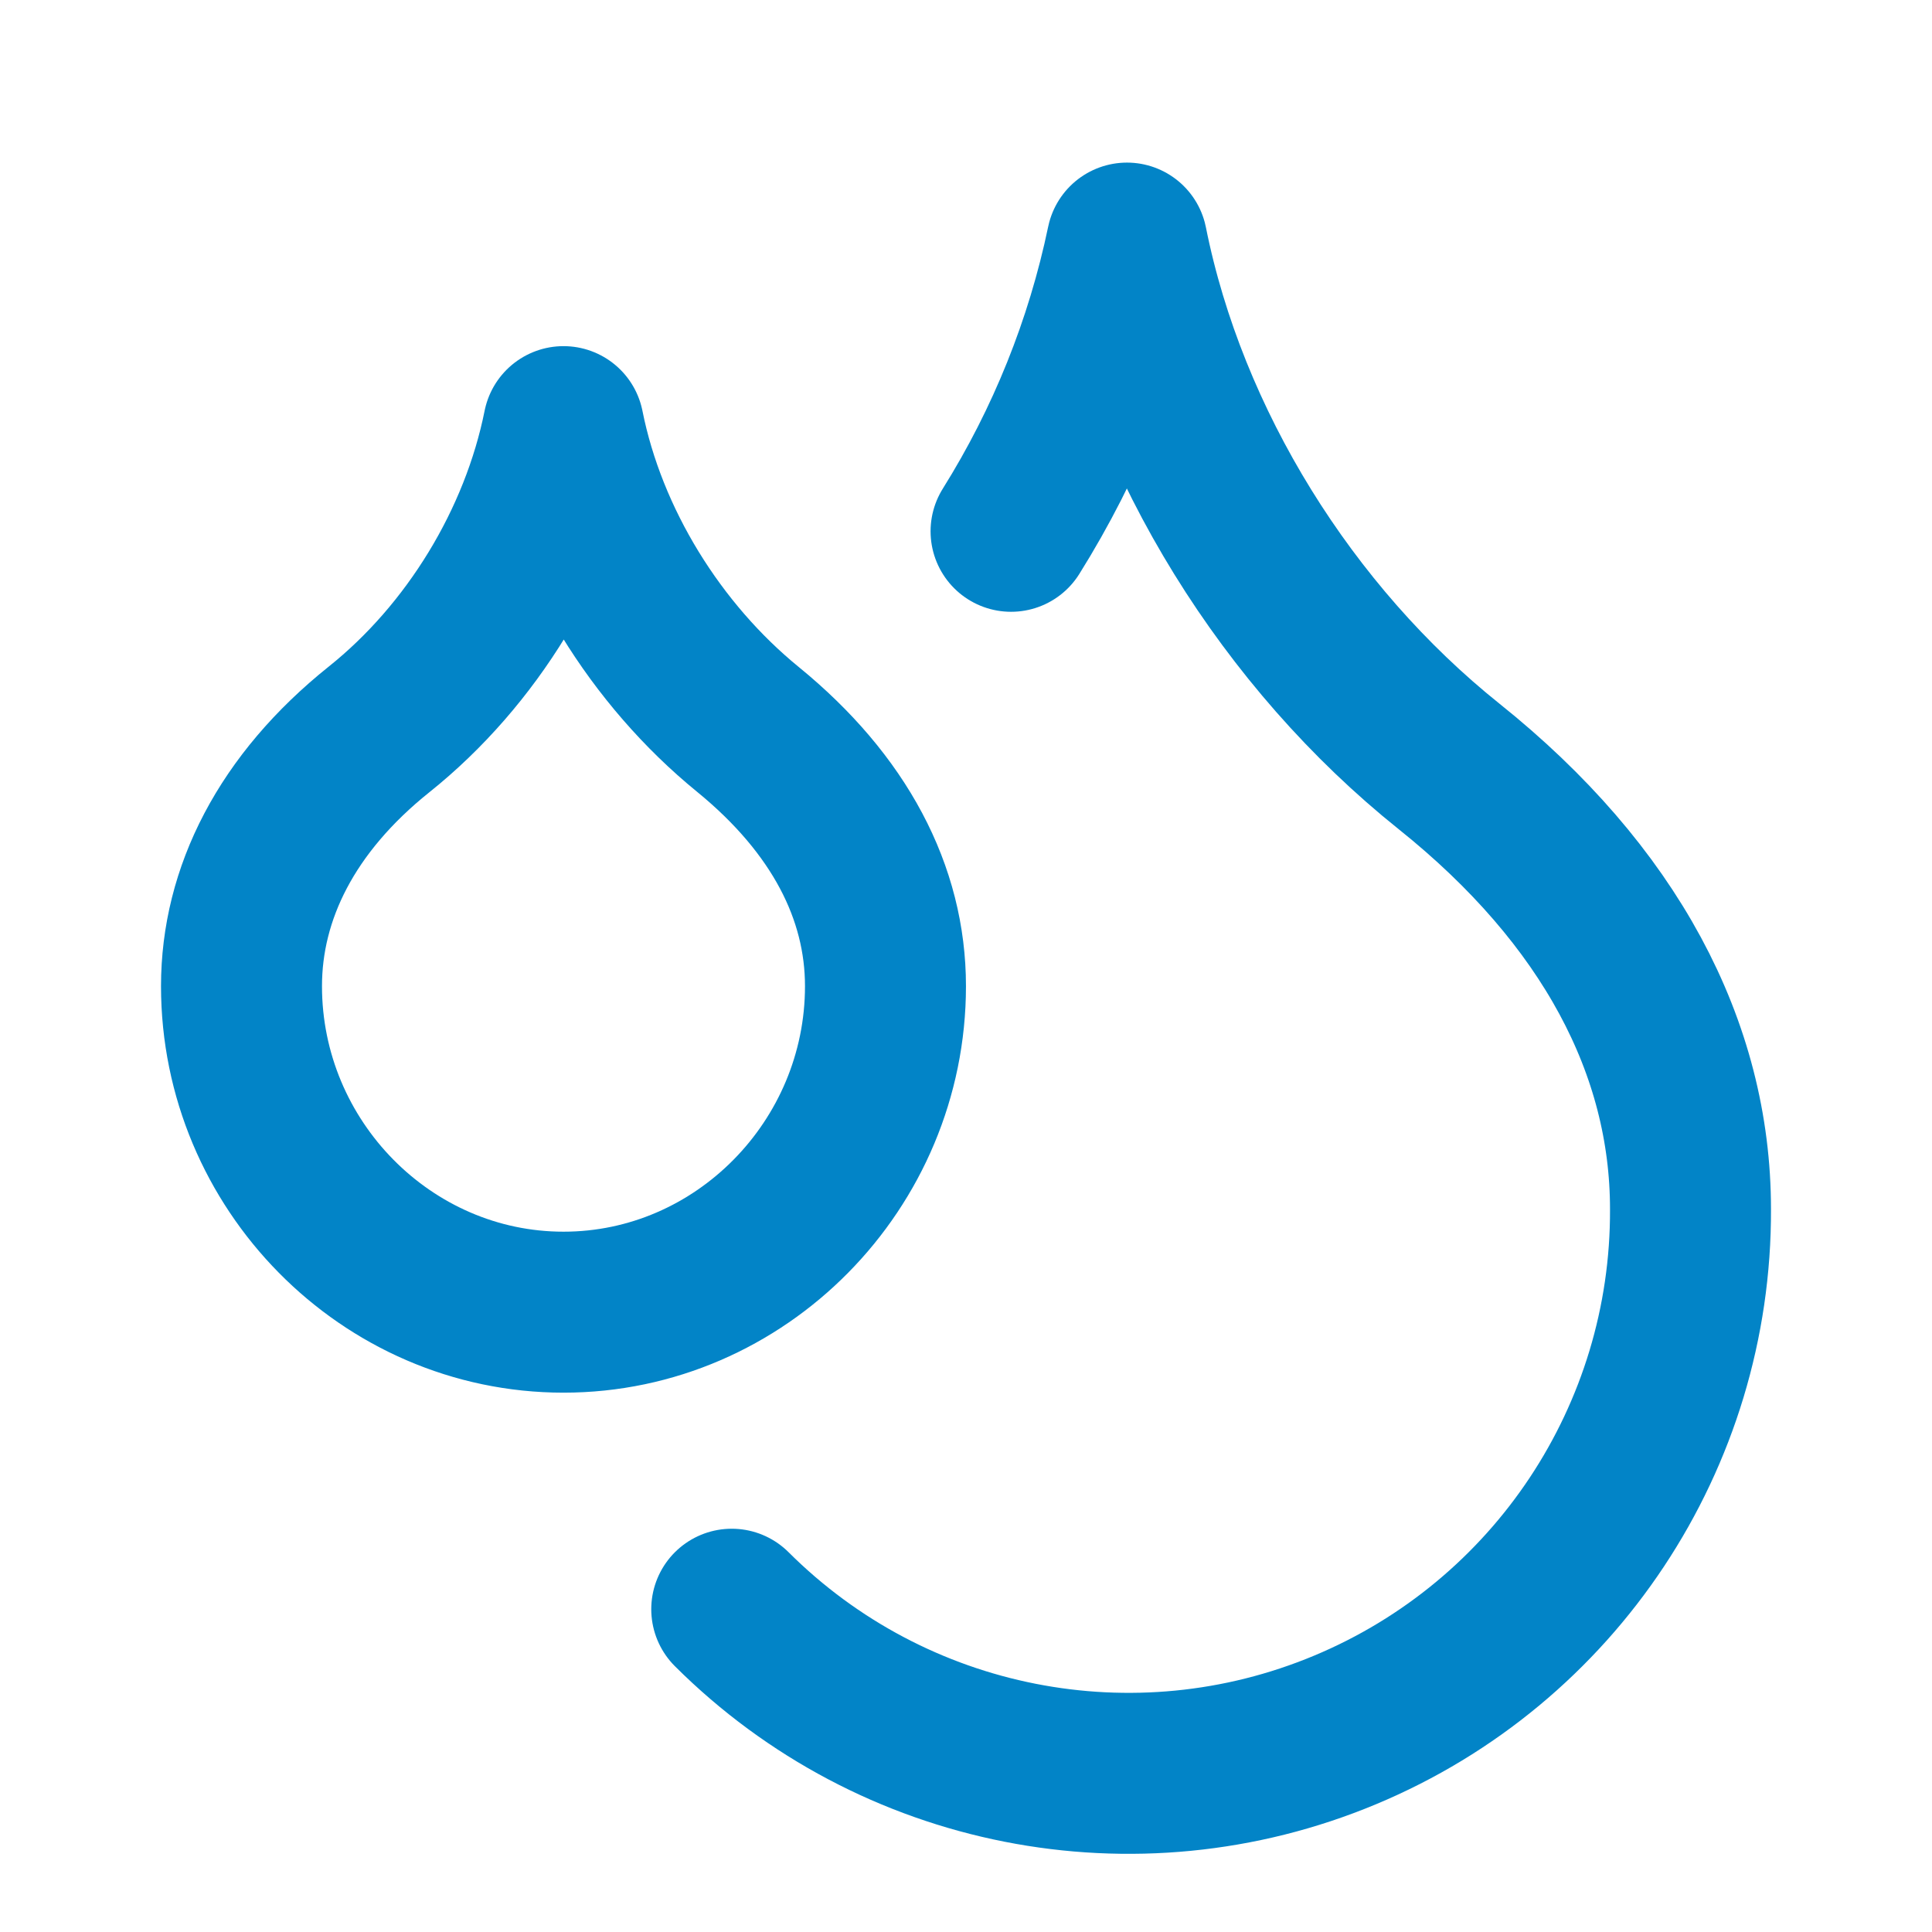
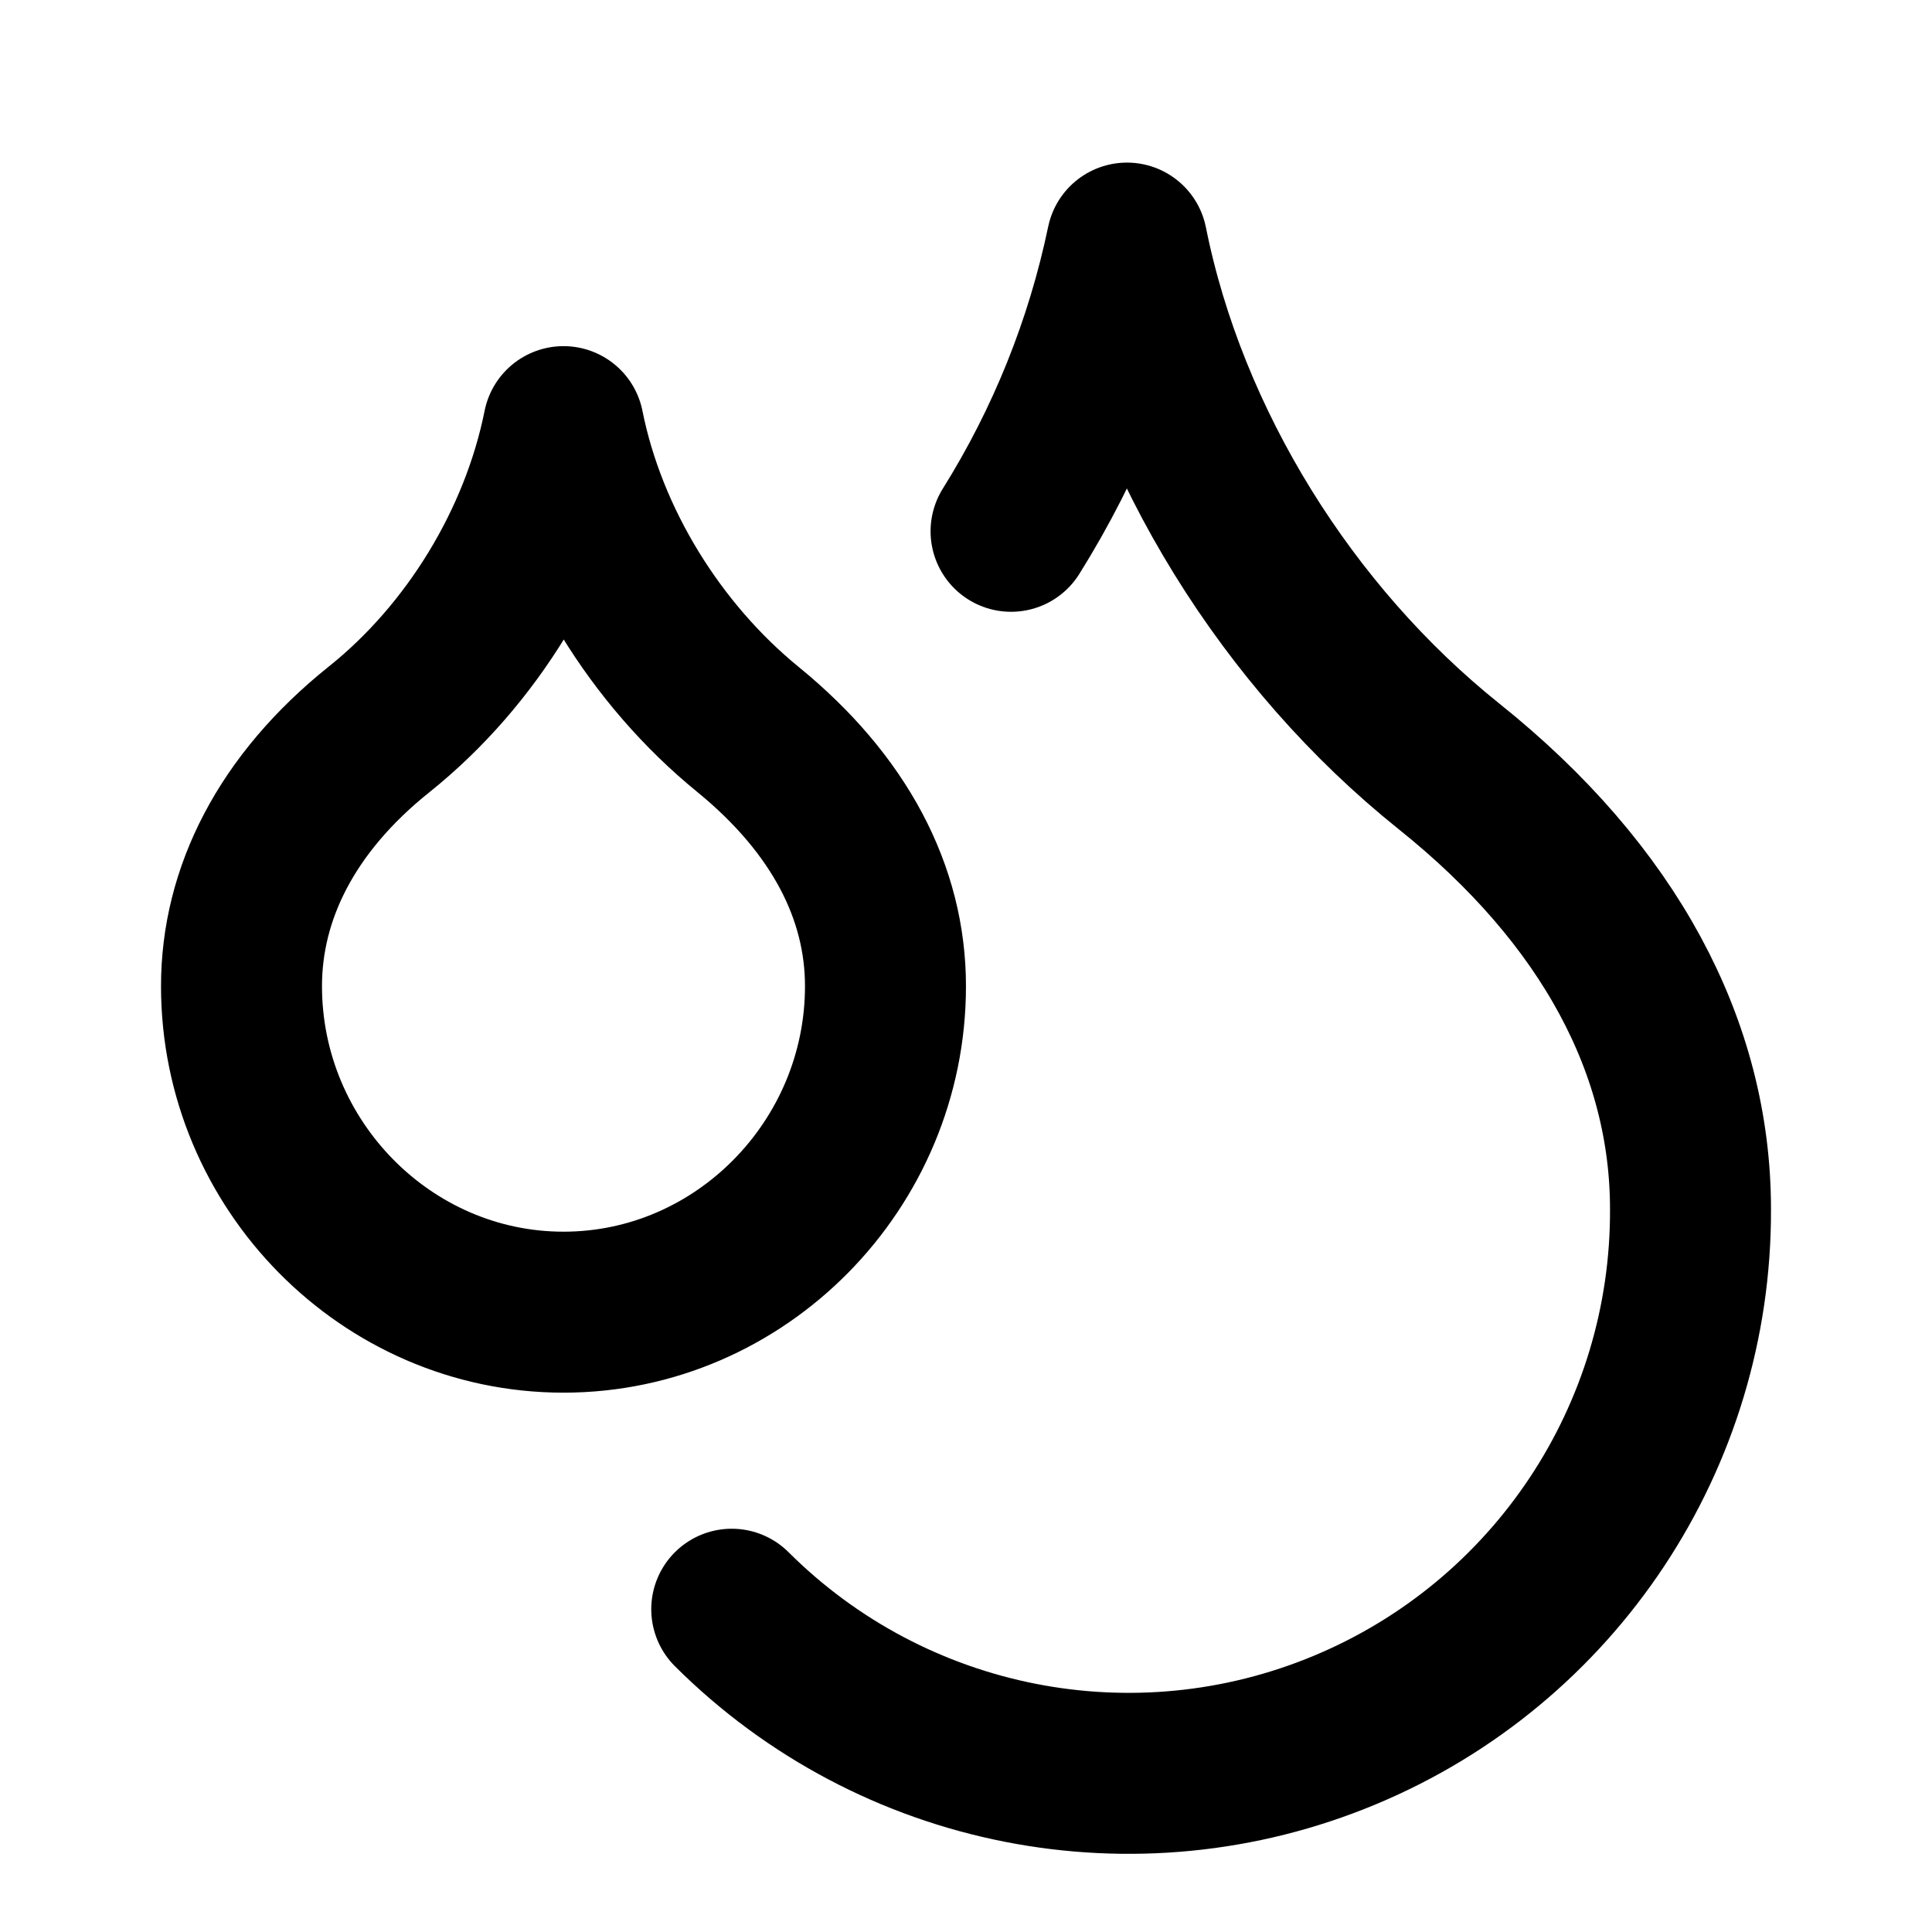
<svg xmlns="http://www.w3.org/2000/svg" width="28" height="28" viewBox="0 0 28 28" fill="none">
-   <path d="M8.167 19.017C10.733 19.017 12.833 16.882 12.833 14.292C12.833 12.938 12.168 11.655 10.838 10.57C9.508 9.485 8.505 7.875 8.167 6.183C7.828 7.875 6.837 9.497 5.495 10.57C4.153 11.643 3.5 12.95 3.5 14.292C3.5 16.882 5.6 19.017 8.167 19.017" stroke="#0284C7" stroke-width="2.333" stroke-linecap="round" stroke-linejoin="round" />
-   <path d="M14.653 7.7C15.455 6.418 16.024 5.004 16.333 3.523C16.917 6.44 18.667 9.24 21 11.107C23.333 12.973 24.5 15.19 24.5 17.523C24.514 20.822 22.537 23.802 19.493 25.072C16.449 26.343 12.94 25.651 10.605 23.322" stroke="#0284C7" stroke-width="2.333" stroke-linecap="round" stroke-linejoin="round" />
+   <path d="M8.167 19.017C10.733 19.017 12.833 16.882 12.833 14.292C12.833 12.938 12.168 11.655 10.838 10.57C9.508 9.485 8.505 7.875 8.167 6.183C7.828 7.875 6.837 9.497 5.495 10.57C4.153 11.643 3.5 12.95 3.5 14.292C3.5 16.882 5.6 19.017 8.167 19.017" stroke="currentColor" stroke-width="2.333" stroke-linecap="round" stroke-linejoin="round" />
+   <path d="M14.653 7.7C15.455 6.418 16.024 5.004 16.333 3.523C16.917 6.44 18.667 9.24 21 11.107C23.333 12.973 24.5 15.19 24.5 17.523C24.514 20.822 22.537 23.802 19.493 25.072C16.449 26.343 12.94 25.651 10.605 23.322" stroke="currentColor" stroke-width="2.333" stroke-linecap="round" stroke-linejoin="round" />
</svg>
